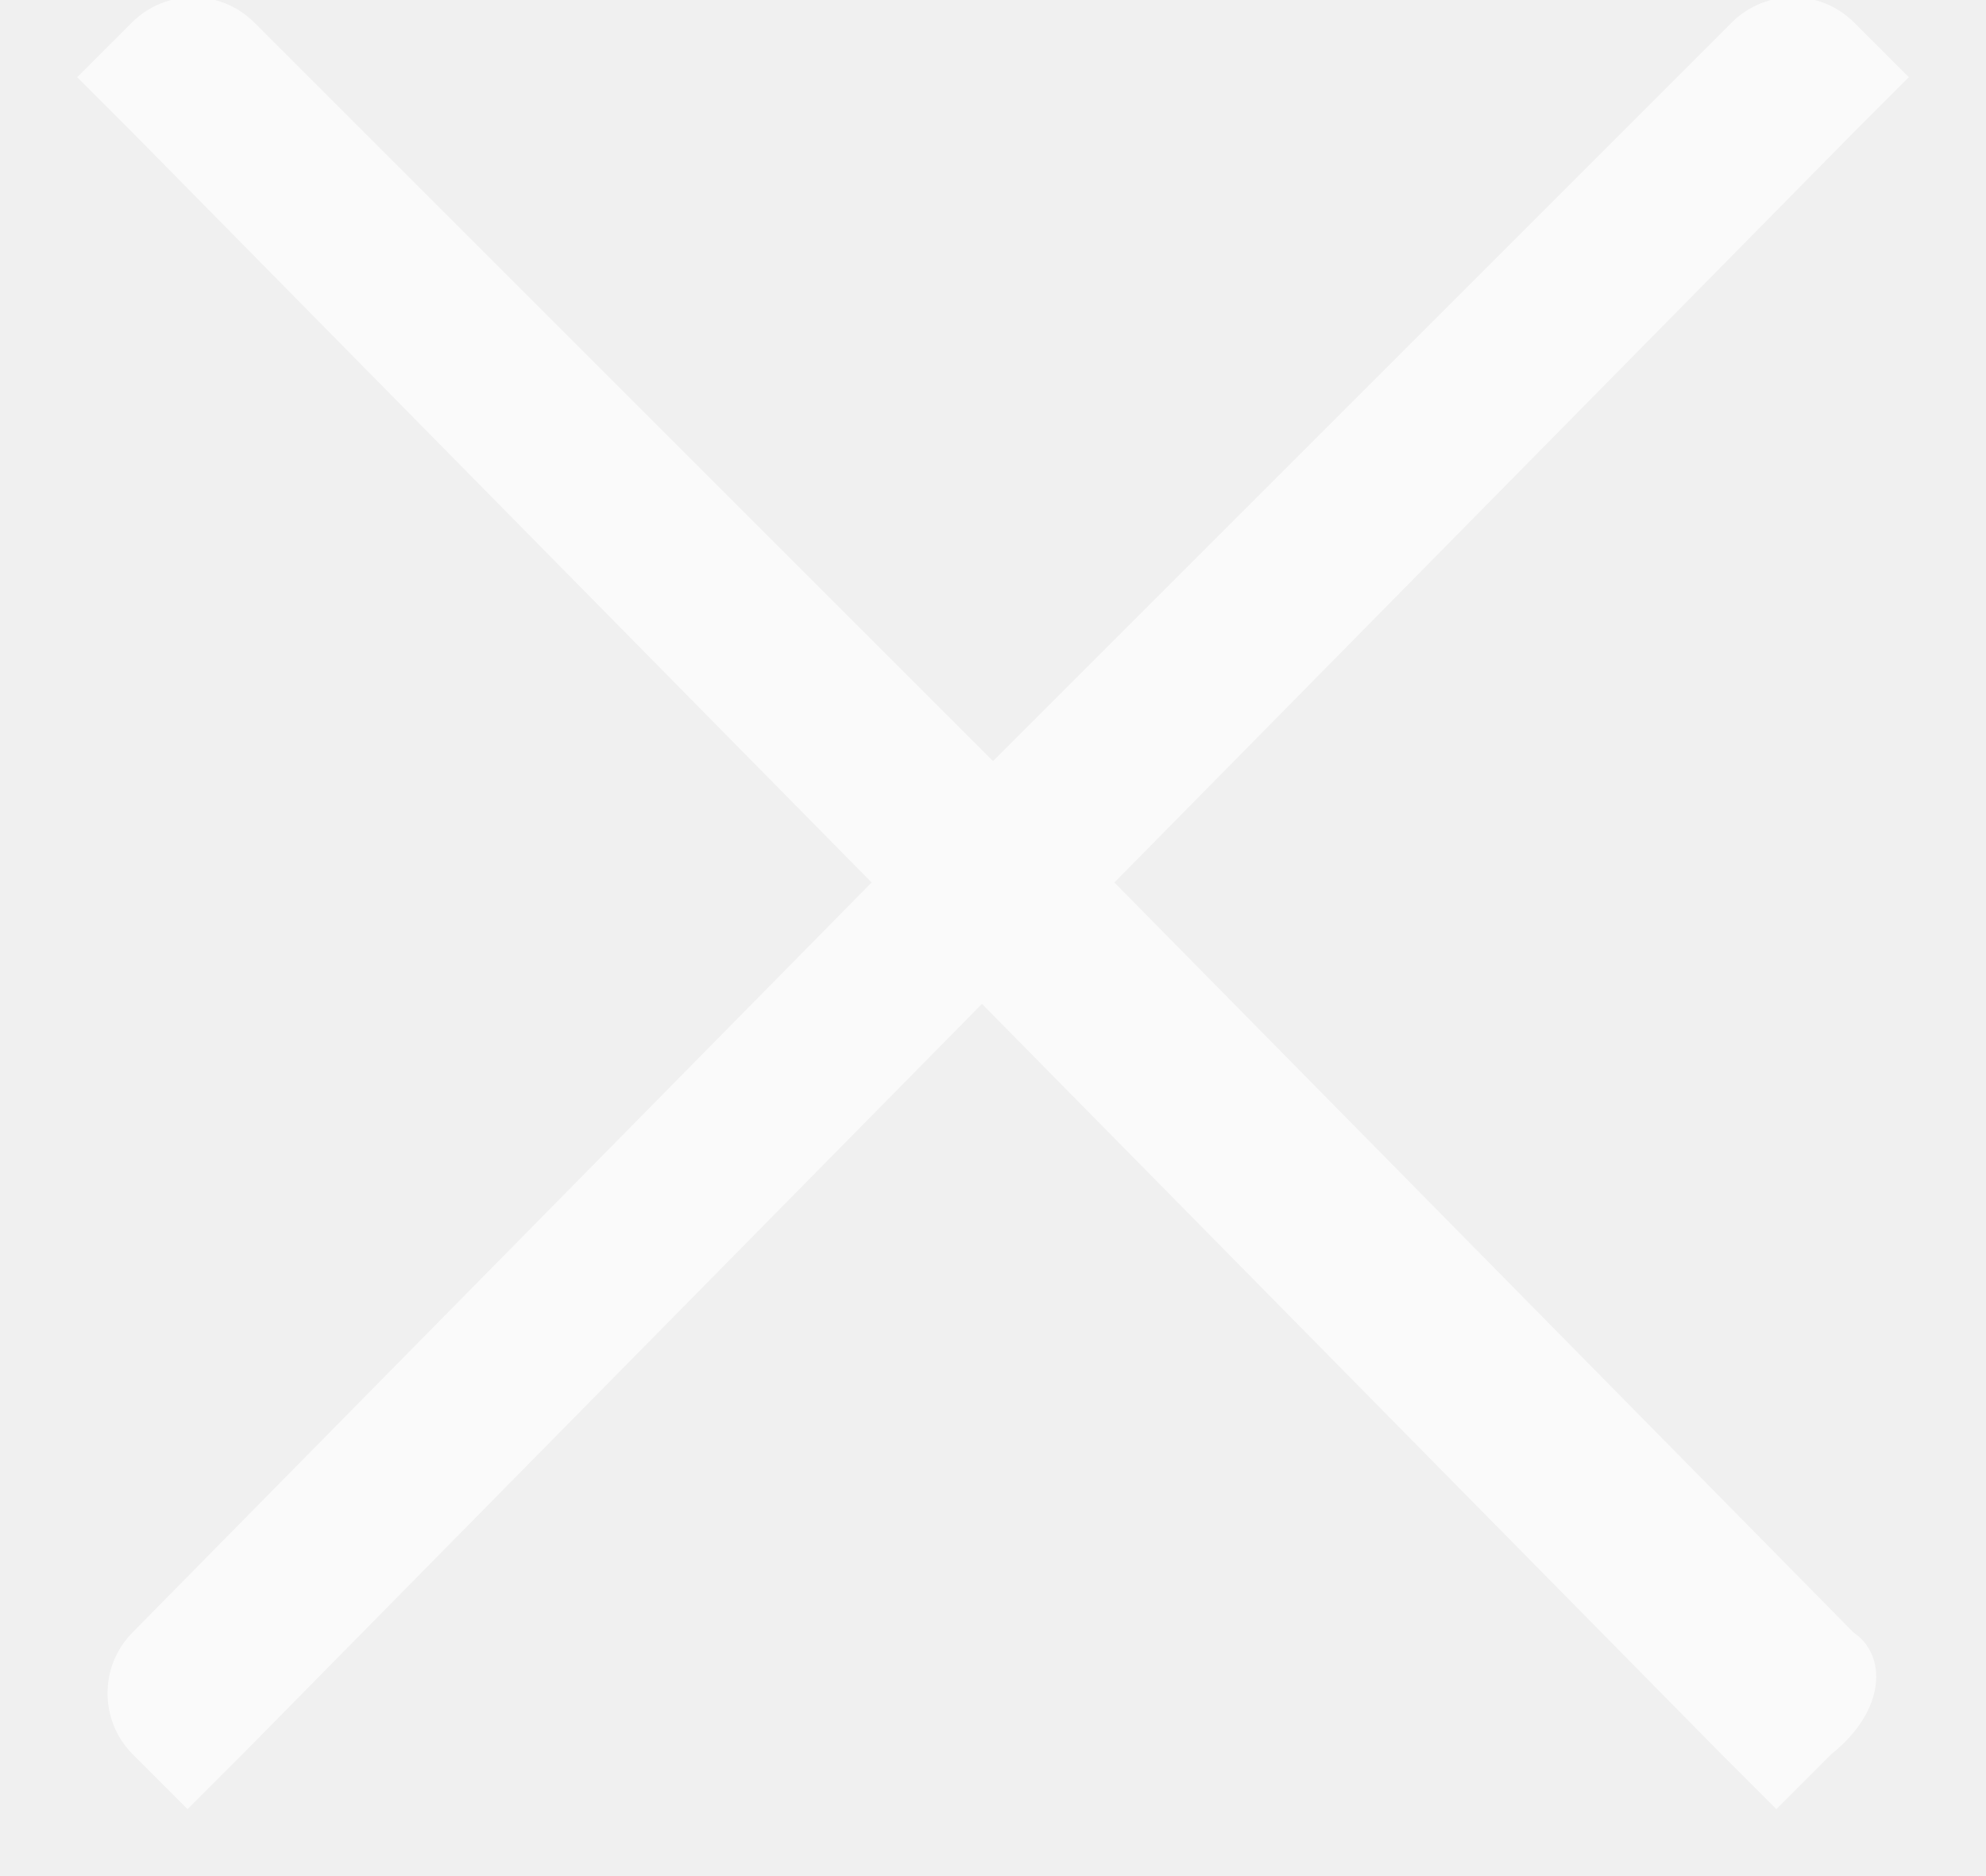
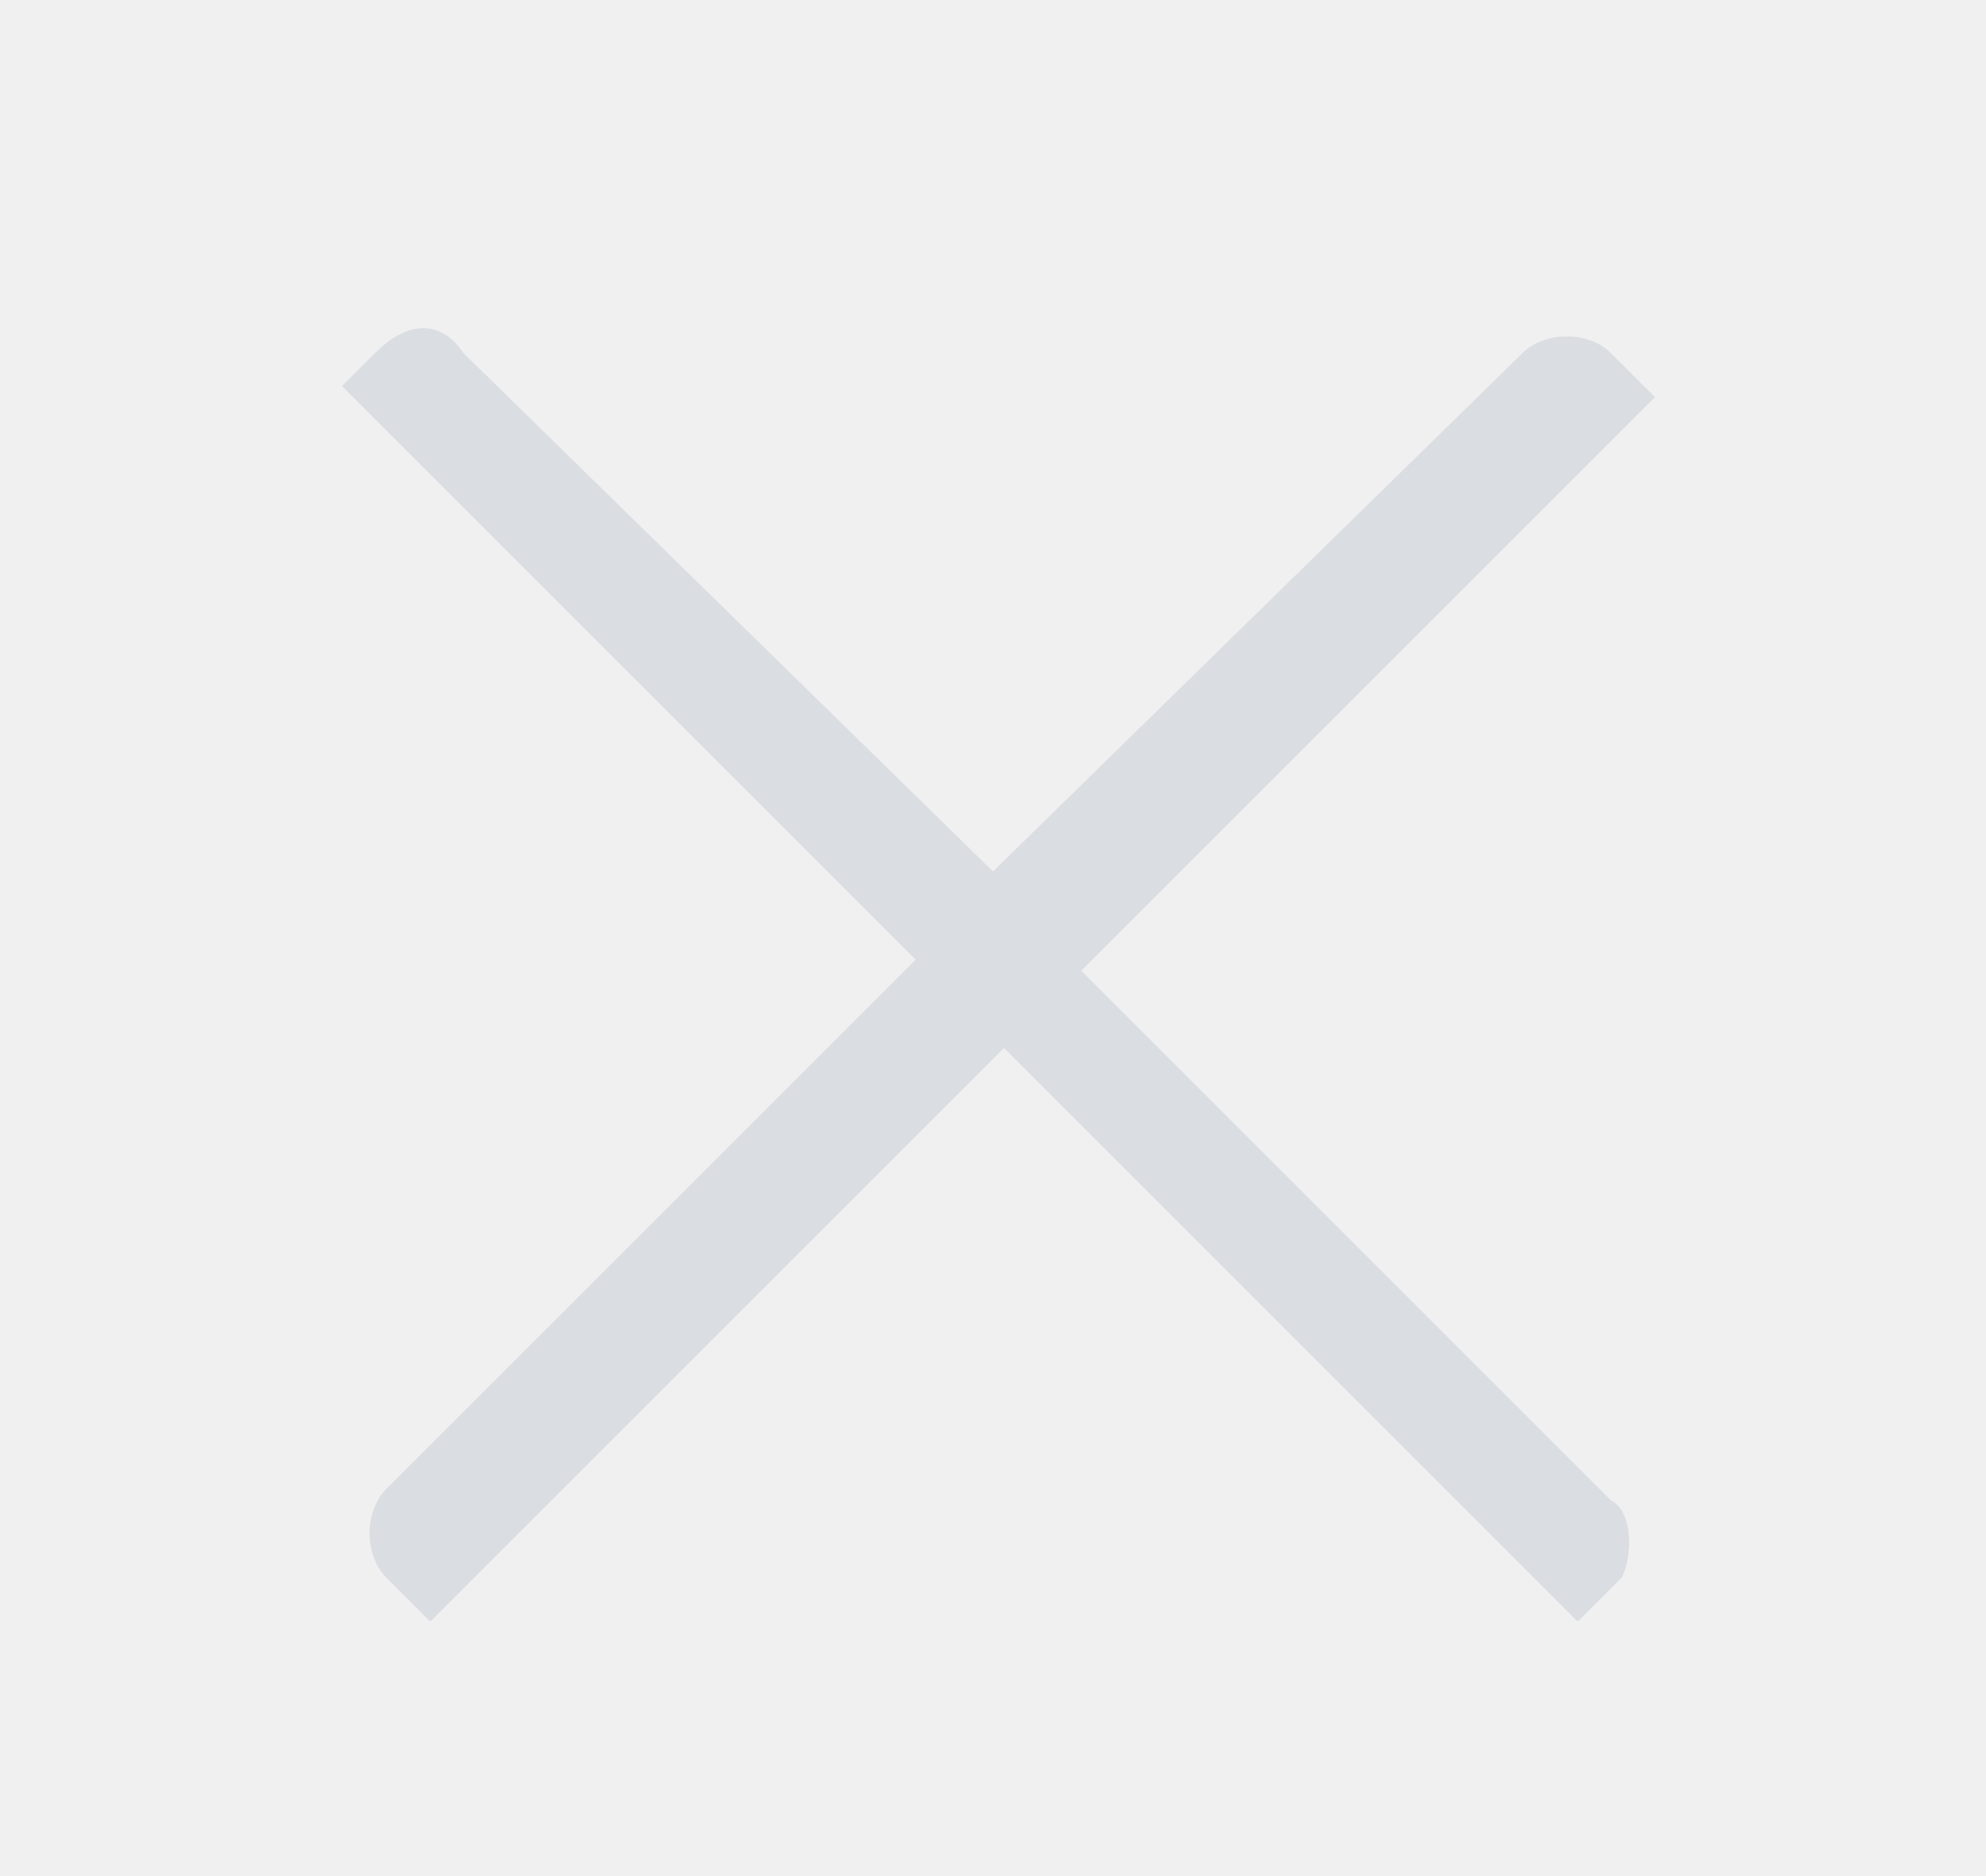
- <svg xmlns="http://www.w3.org/2000/svg" width="18px" height="17px" viewBox="0 0 18 17" version="1.1">
-   <g id="Page-1" stroke="none" stroke-width="1" fill="none" fill-rule="evenodd">
+ <svg xmlns="http://www.w3.org/2000/svg" version="1.1" id="Layer_1" x="0px" y="0px" viewBox="0 0 18 17" style="enable-background:new 0 0 18 17;" xml:space="preserve">
+   <style type="text/css">
+ 	.st0{fill:none;}
+ 	.st1{opacity:0.696;fill-rule:evenodd;clip-rule:evenodd;fill:#D1D5DB;enable-background:new    ;}
+ </style>
+   <g id="Page-1">
    <g id="ic-close-white" transform="translate(-1, -2)">
      <g id="ic_close">
-         <polygon id="Rectangle_3745" points="0 0 20 0 20 20 0 20" />
-         <path d="M17.8,16.8 L11.1,10 L17.8,3.2 L18.3,2.7 L17.8,2.2 C17.495,1.9 17.005,1.9 16.7,2.2 L10,8.9 L3.3,2.2 C2.995,1.9 2.505,1.9 2.2,2.2 L1.7,2.7 L2.2,3.2 L8.9,10 L2.2,16.8 C1.9,17.105 1.9,17.595 2.2,17.9 L2.7,18.4 L3.2,17.9 L9.9,11.1 L16.6,17.9 L17.1,18.4 L17.6,17.9 C18.1,17.5 18.1,17 17.8,16.8 Z" id="Path_18563" fill="#FFFFFF" opacity="0.696" />
+         <polygon id="Rectangle_3745" class="st0" points="2.9,3.4 17.1,3.4 17.1,17.6 2.9,17.6    " />
+         <path id="Path_18563" class="st1" d="M15.6,15.6l-4.8-4.8l4.8-4.8l0.4-0.4l-0.4-0.4c-0.2-0.2-0.6-0.2-0.8,0L10,9.9L5.2,5.2     C5,4.9,4.7,4.9,4.4,5.2L4.1,5.5l0.4,0.4l4.8,4.8l-4.8,4.8c-0.2,0.2-0.2,0.6,0,0.8l0.4,0.4l0.4-0.4l4.8-4.8l4.8,4.8l0.4,0.4     l0.4-0.4C15.8,16.1,15.8,15.7,15.6,15.6z" />
      </g>
    </g>
  </g>
</svg>
